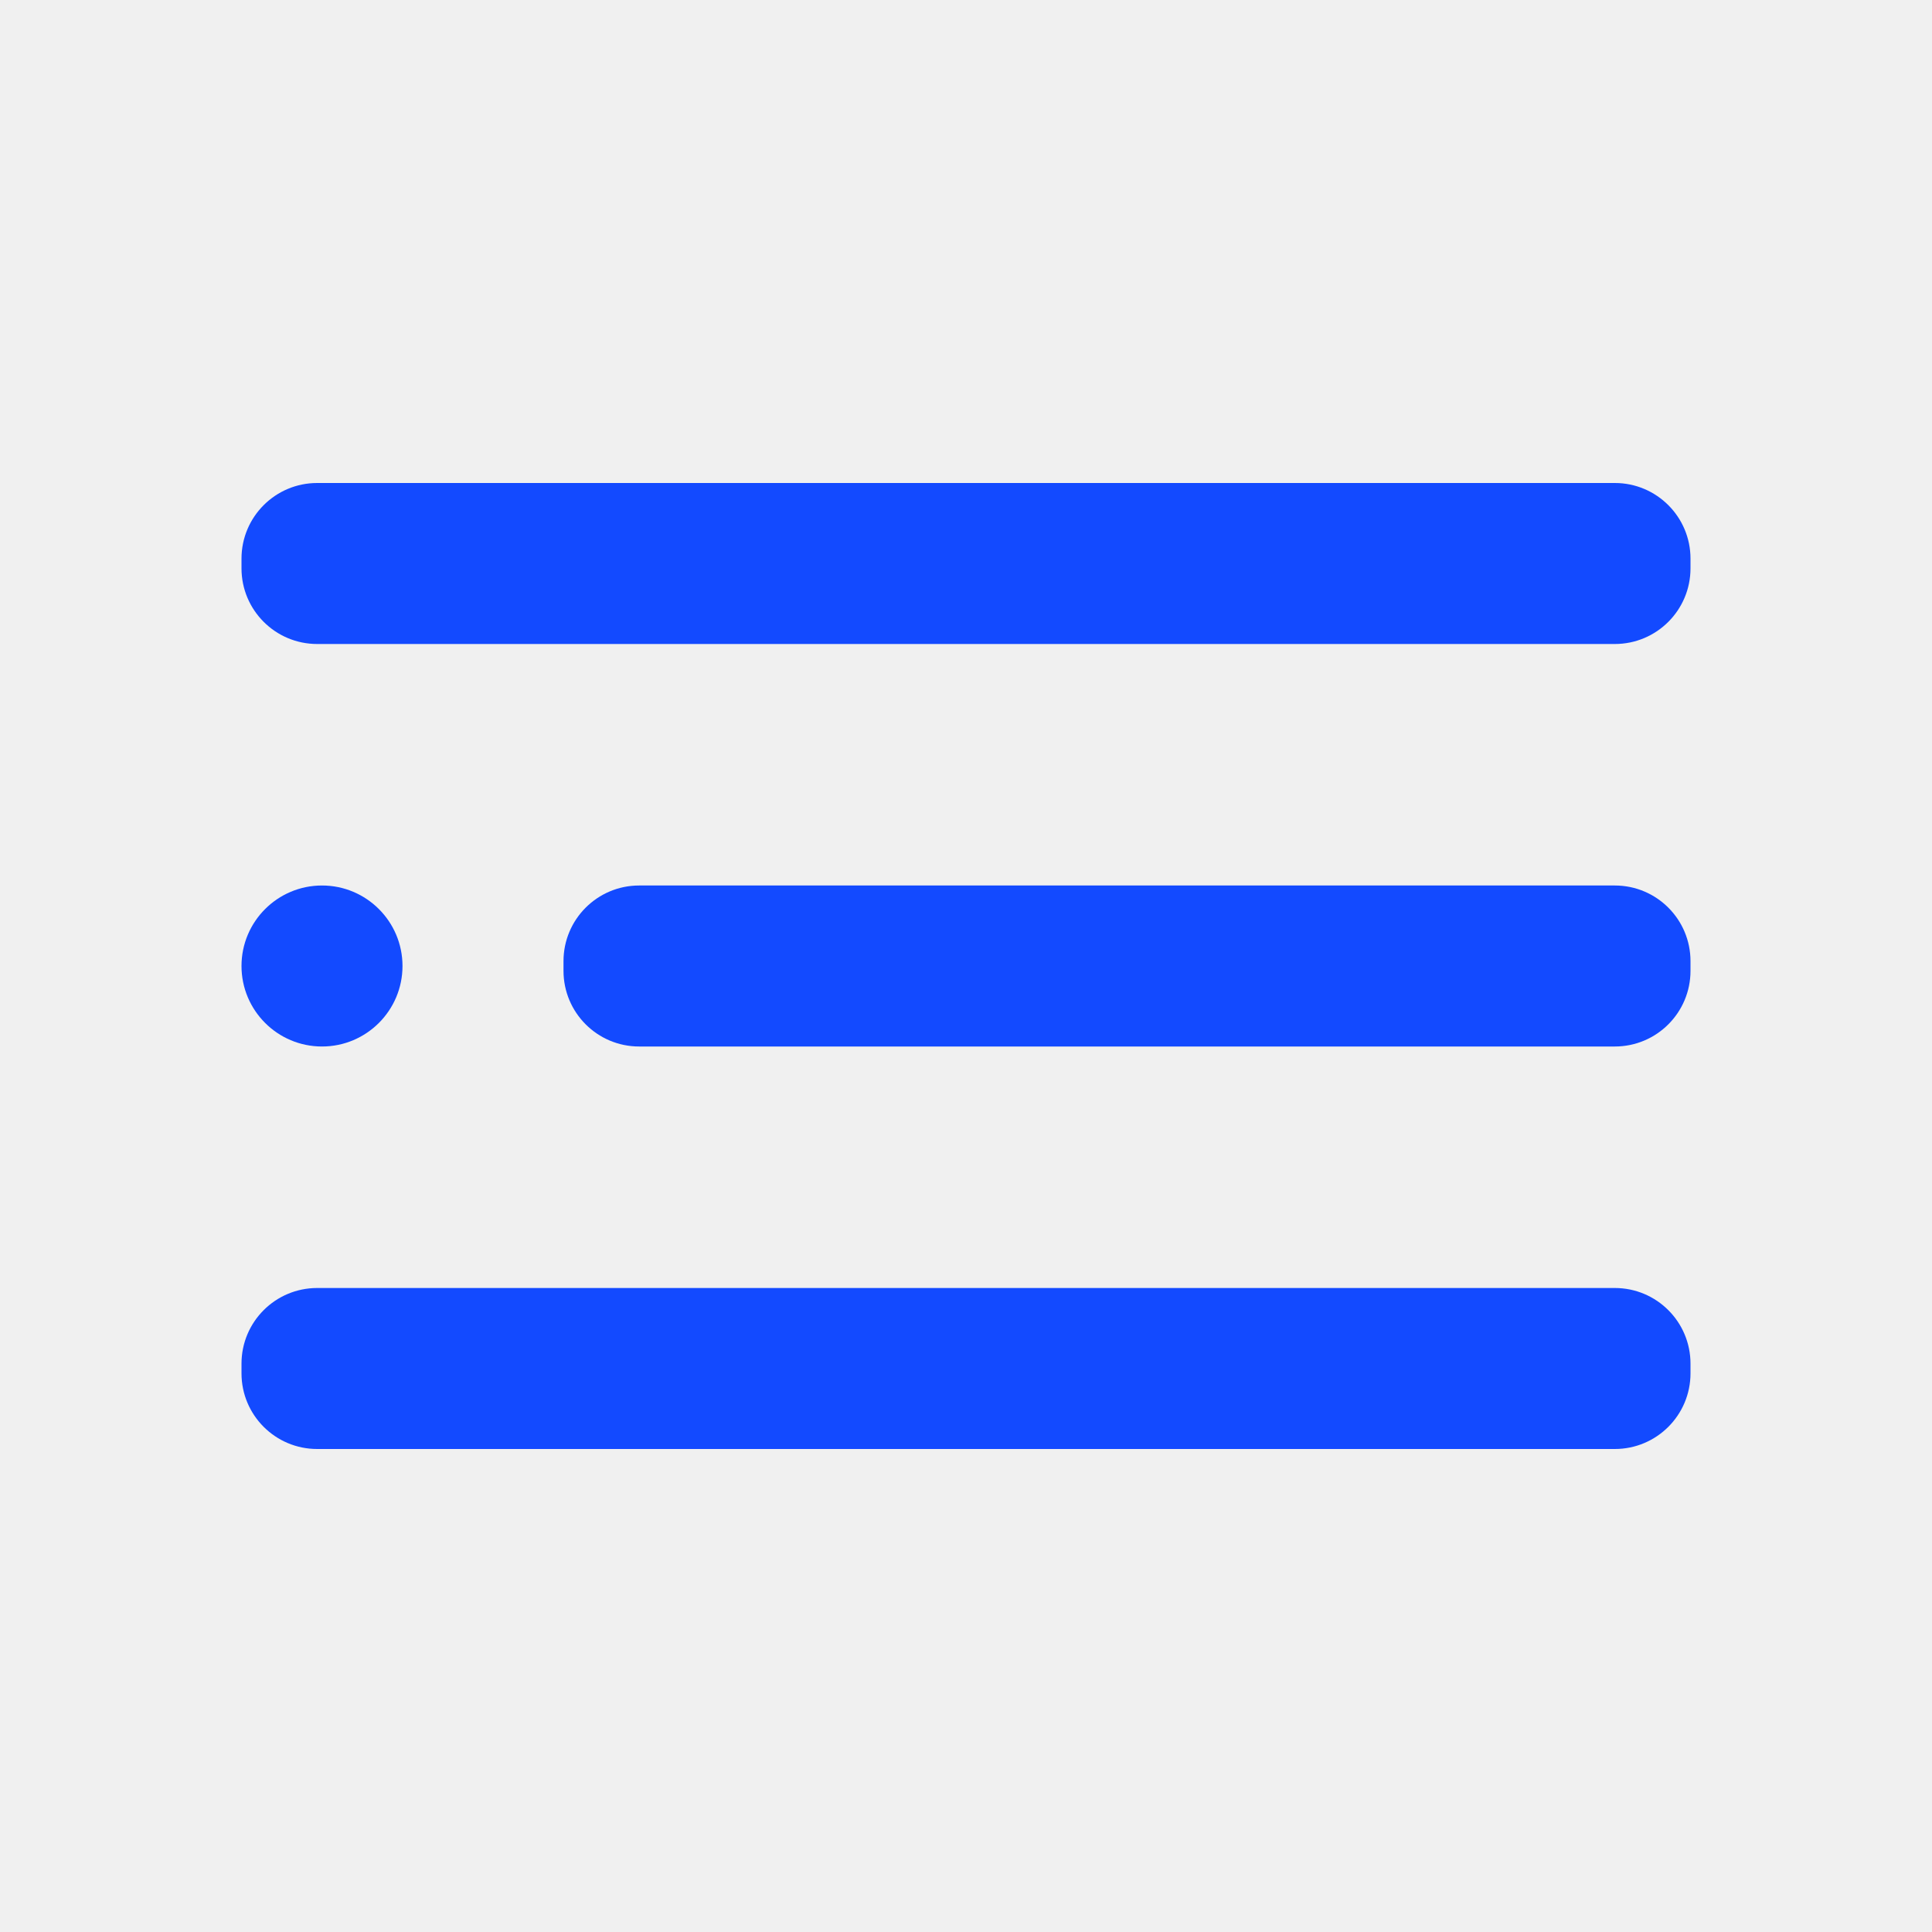
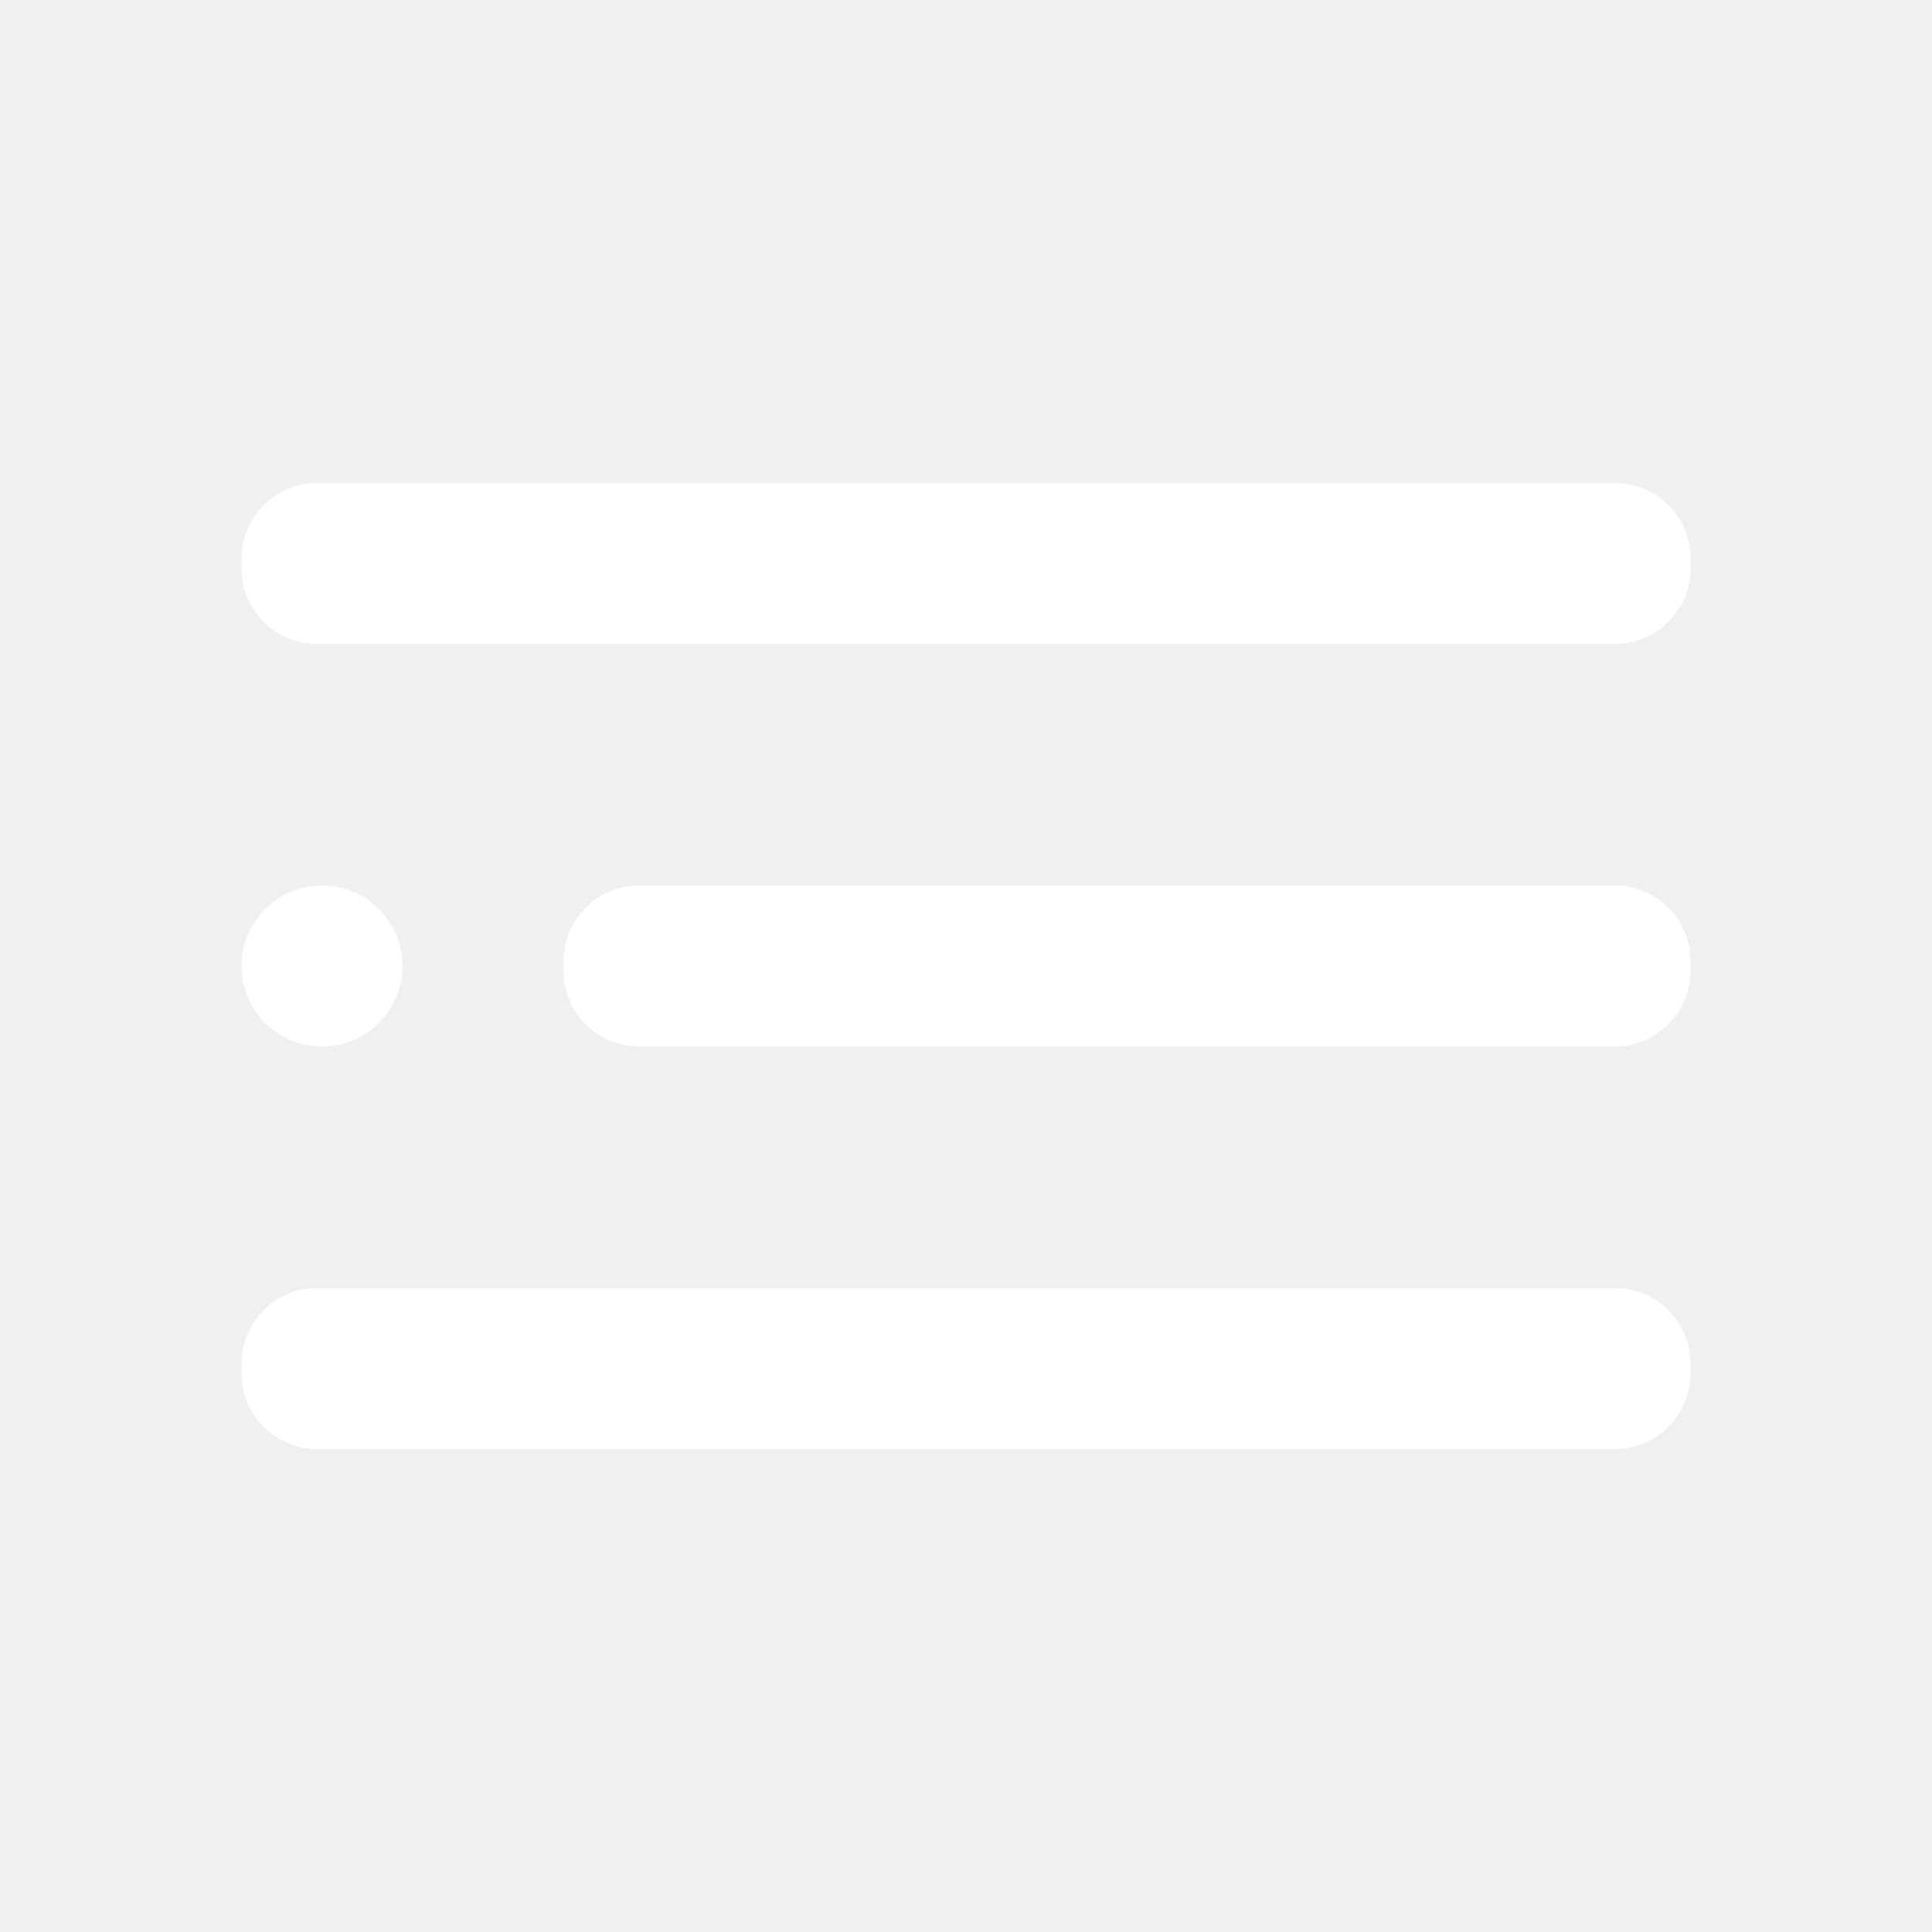
- <svg xmlns="http://www.w3.org/2000/svg" width="30" height="30" viewBox="0 0 30 30" fill="none">
-   <path d="M5 16.25C5.69 16.25 6.25 15.69 6.25 15C6.25 14.31 5.69 13.75 5 13.75C4.31 13.75 3.75 14.31 3.75 15C3.75 15.69 4.31 16.25 5 16.25Z" fill="#134AFF" />
-   <path d="M25.075 13.75H9.925C9.276 13.75 8.75 14.276 8.75 14.925V15.075C8.75 15.724 9.276 16.25 9.925 16.25H25.075C25.724 16.25 26.25 15.724 26.25 15.075V14.925C26.25 14.276 25.724 13.75 25.075 13.75Z" fill="#134AFF" />
-   <path d="M25.075 20H4.925C4.276 20 3.75 20.526 3.75 21.175V21.325C3.75 21.974 4.276 22.5 4.925 22.5H25.075C25.724 22.5 26.25 21.974 26.25 21.325V21.175C26.25 20.526 25.724 20 25.075 20Z" fill="#134AFF" />
-   <path d="M25.075 7.5H4.925C4.276 7.5 3.75 8.026 3.75 8.675V8.825C3.75 9.474 4.276 10 4.925 10H25.075C25.724 10 26.25 9.474 26.25 8.825V8.675C26.25 8.026 25.724 7.5 25.075 7.5Z" fill="#134AFF" />
+ <svg xmlns="http://www.w3.org/2000/svg" width="30" height="30" viewBox="0 0 30 30">
+   <path d="M5 16.25C5.69 16.25 6.25 15.69 6.25 15C6.25 14.31 5.69 13.75 5 13.75C4.31 13.75 3.75 14.31 3.75 15C3.75 15.69 4.31 16.25 5 16.25Z" fill="#FFFFFF" />
+   <path d="M25.075 13.75H9.925C9.276 13.75 8.75 14.276 8.75 14.925V15.075C8.75 15.724 9.276 16.25 9.925 16.25H25.075C25.724 16.25 26.25 15.724 26.25 15.075V14.925C26.25 14.276 25.724 13.75 25.075 13.75Z" fill="#FFFFFF" />
+   <path d="M25.075 20H4.925C4.276 20 3.75 20.526 3.75 21.175V21.325C3.75 21.974 4.276 22.5 4.925 22.5H25.075C25.724 22.5 26.25 21.974 26.25 21.325V21.175C26.25 20.526 25.724 20 25.075 20Z" fill="#FFFFFF" />
+   <path d="M25.075 7.5H4.925C4.276 7.5 3.75 8.026 3.75 8.675V8.825C3.75 9.474 4.276 10 4.925 10H25.075C25.724 10 26.25 9.474 26.25 8.825V8.675C26.25 8.026 25.724 7.5 25.075 7.5Z" fill="#FFFFFF" />
</svg>
